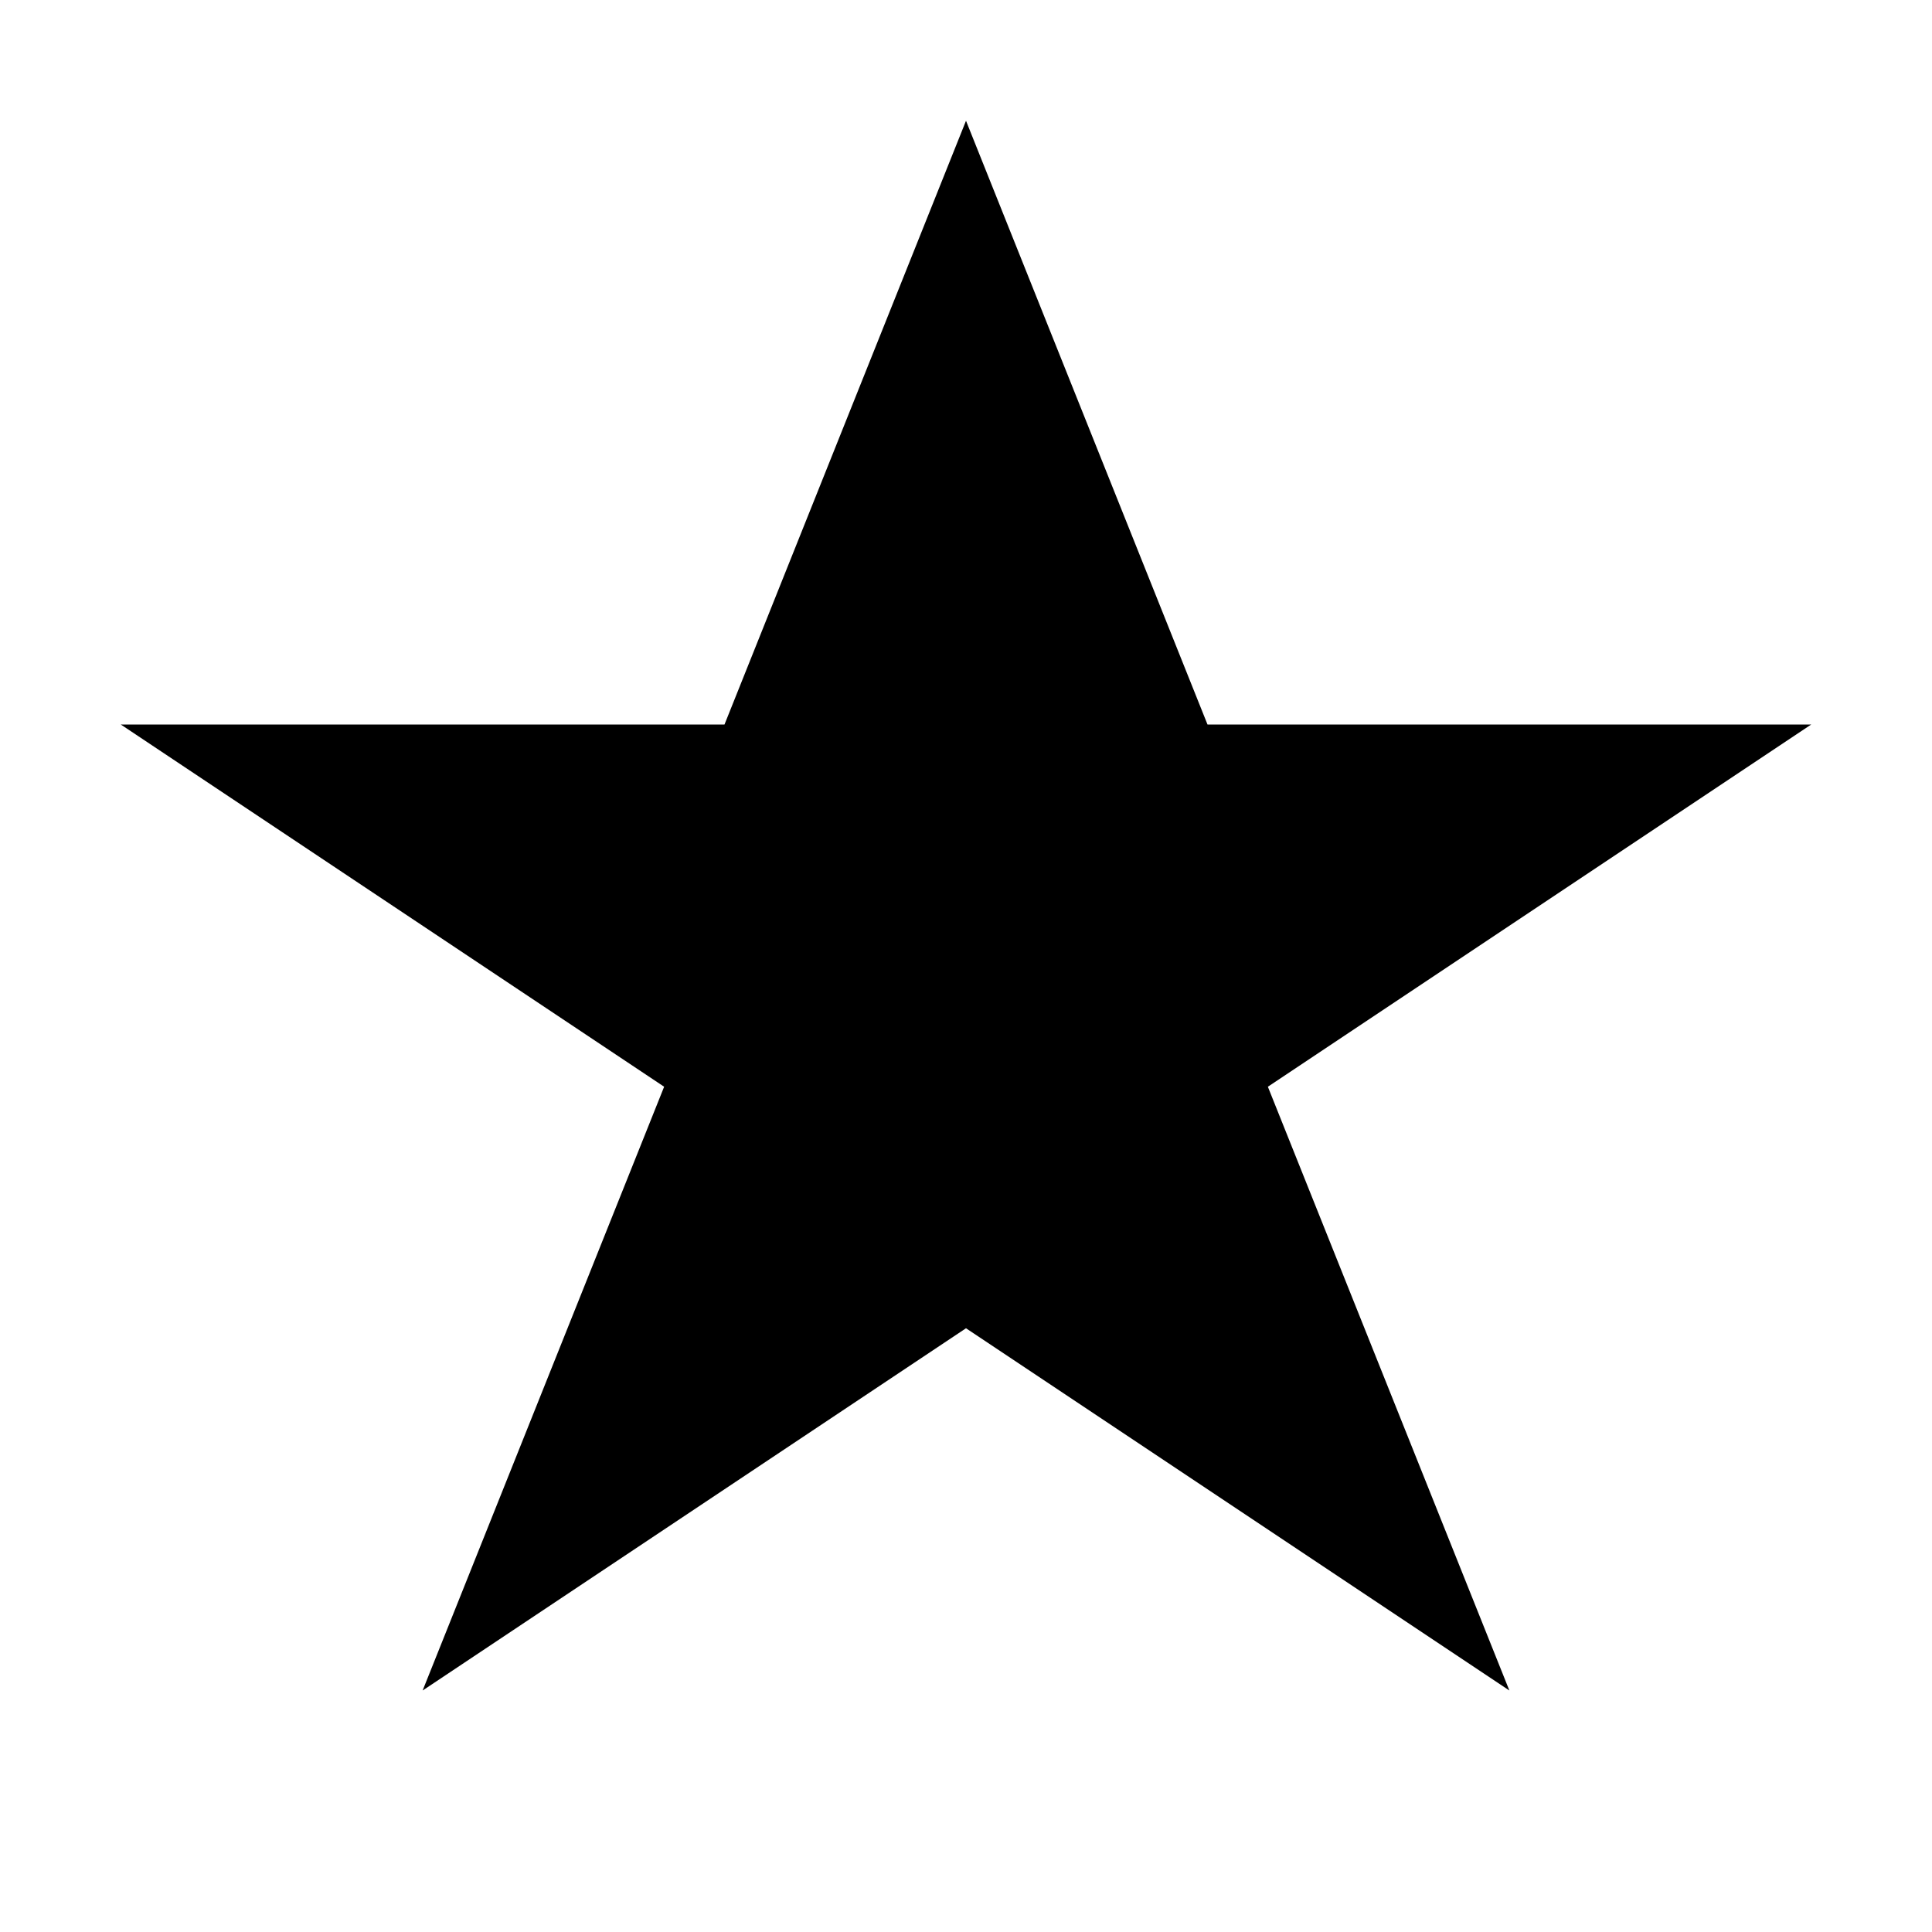
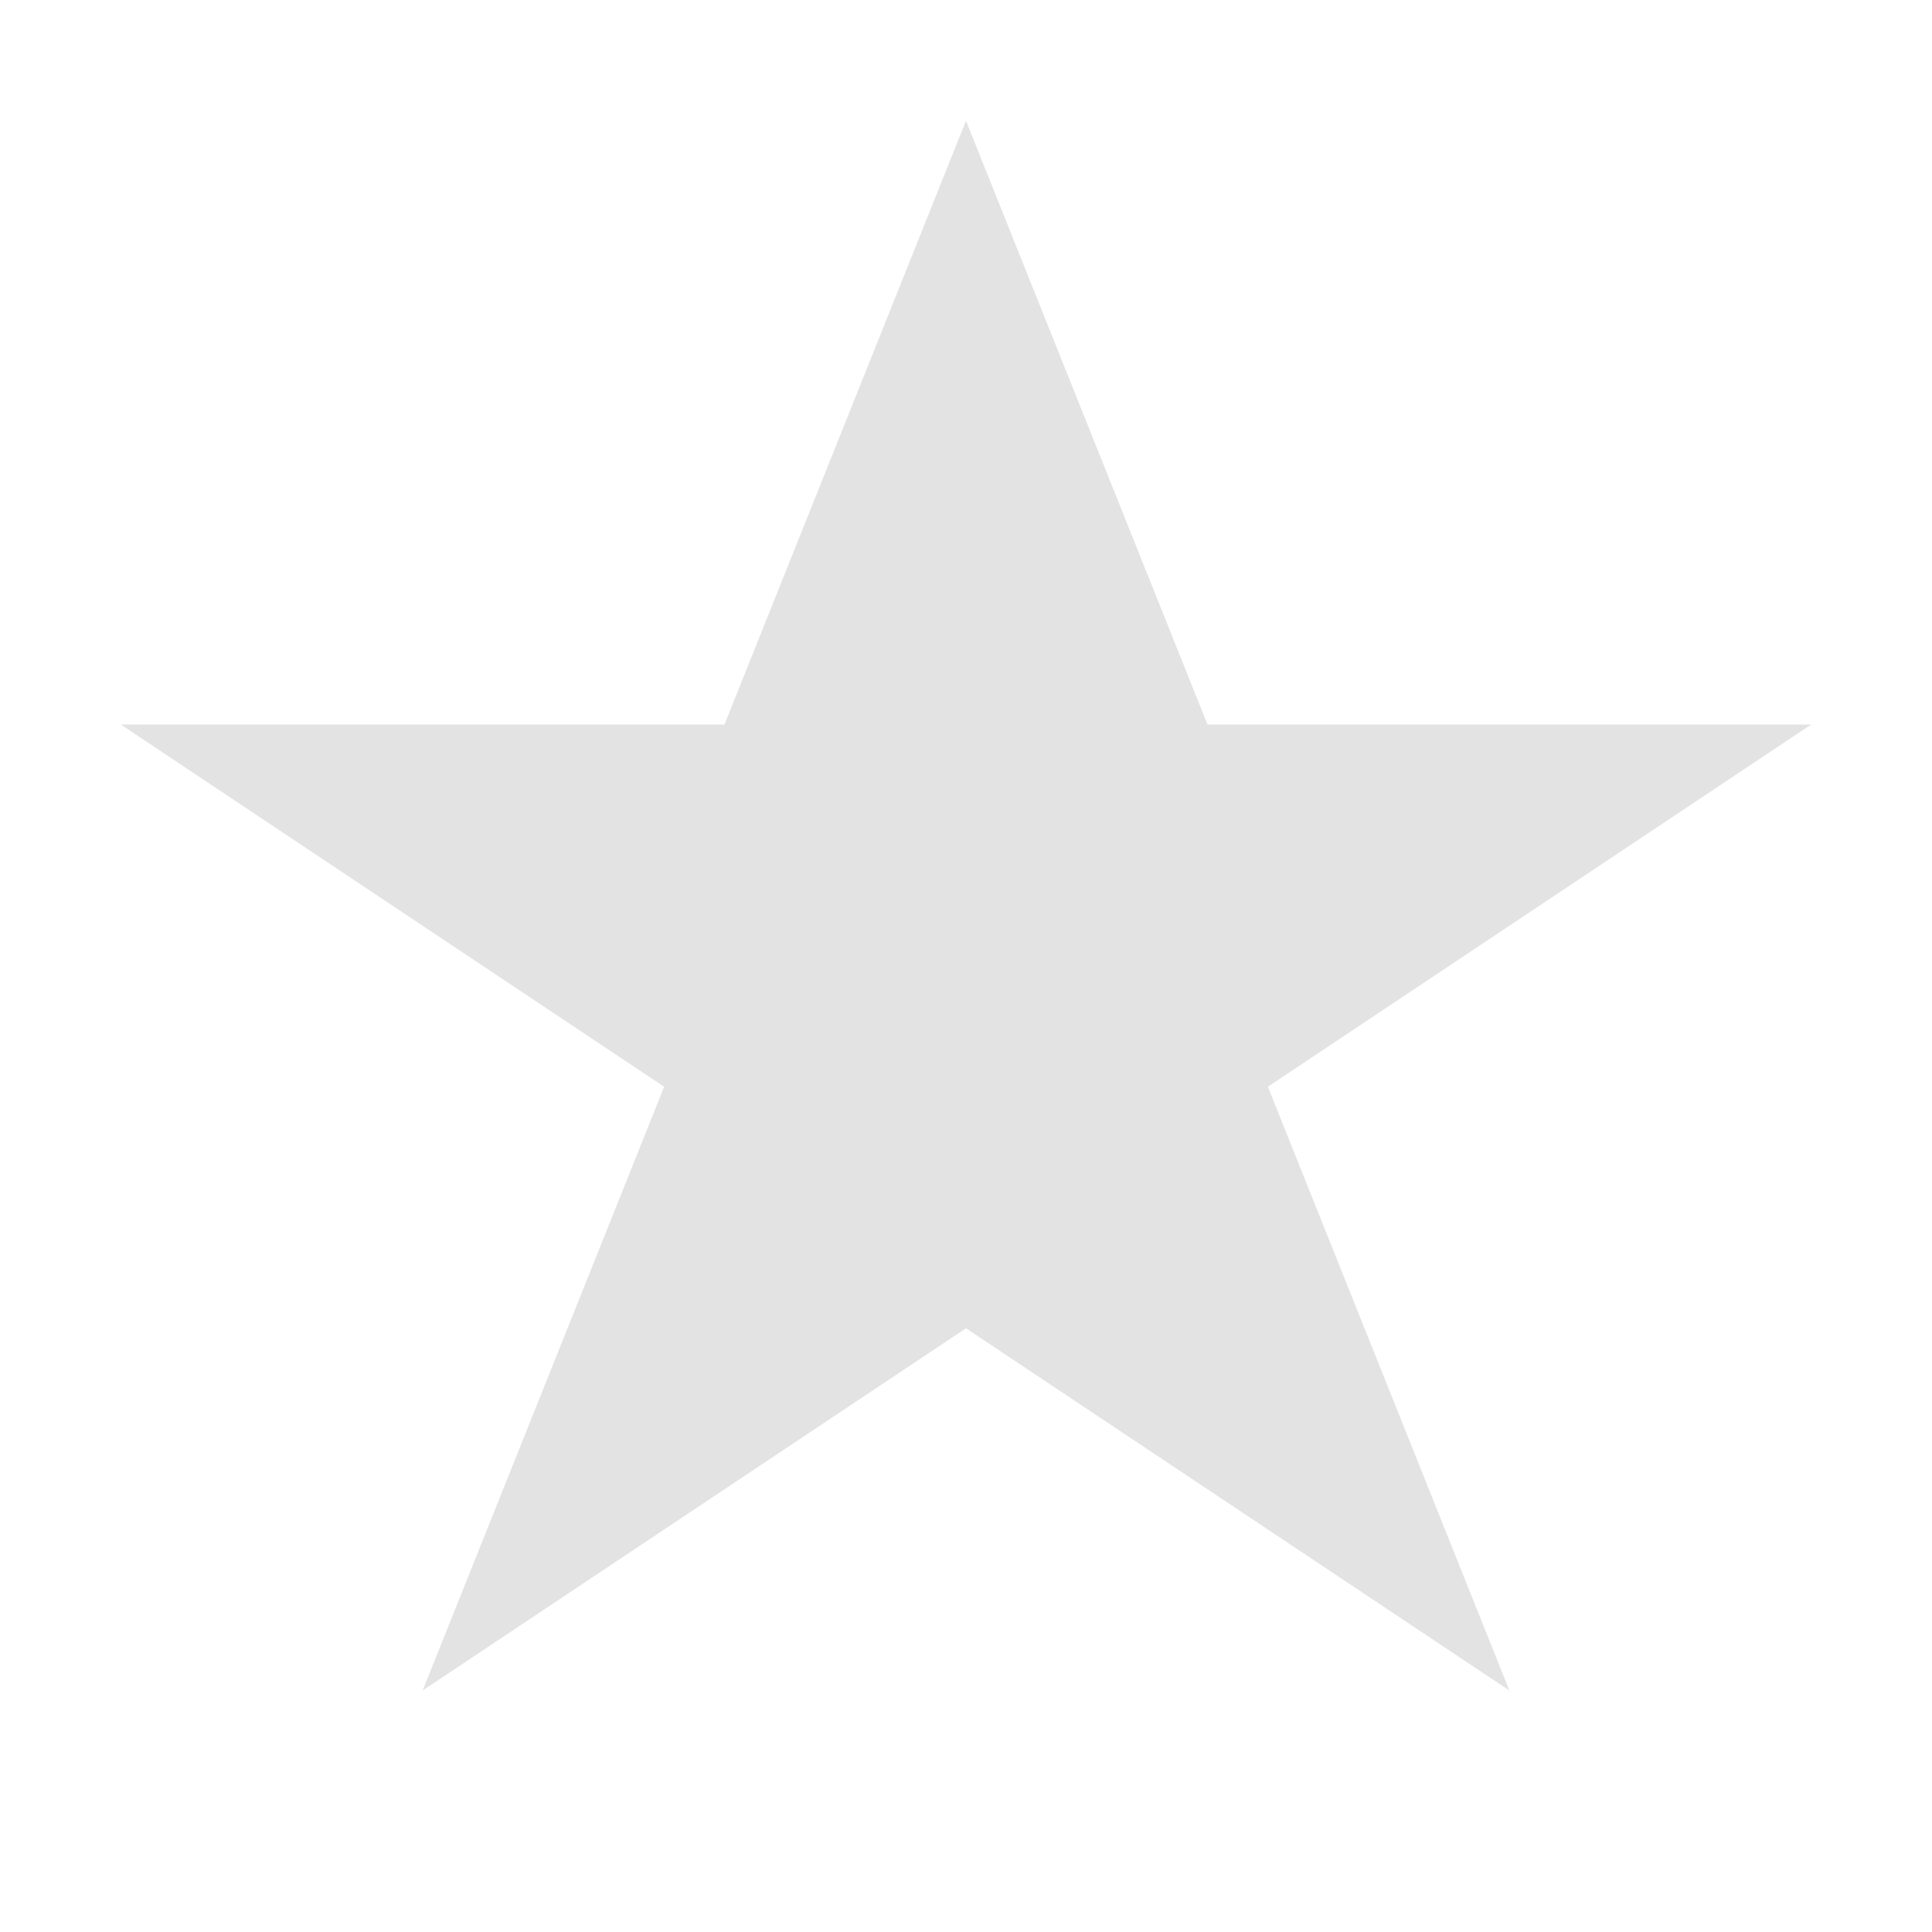
<svg xmlns="http://www.w3.org/2000/svg" version="1.1" viewBox="0 0 32 32">
  <g fill="none" fill-rule="evenodd">
-     <g fill="#000">
+     <g fill="#E3E3E3">
      <polygon points="16 22 7 28 11 18 2 12 12 12 16 2 20 12 30 12 21 18 25 28" />
    </g>
  </g>
</svg>
